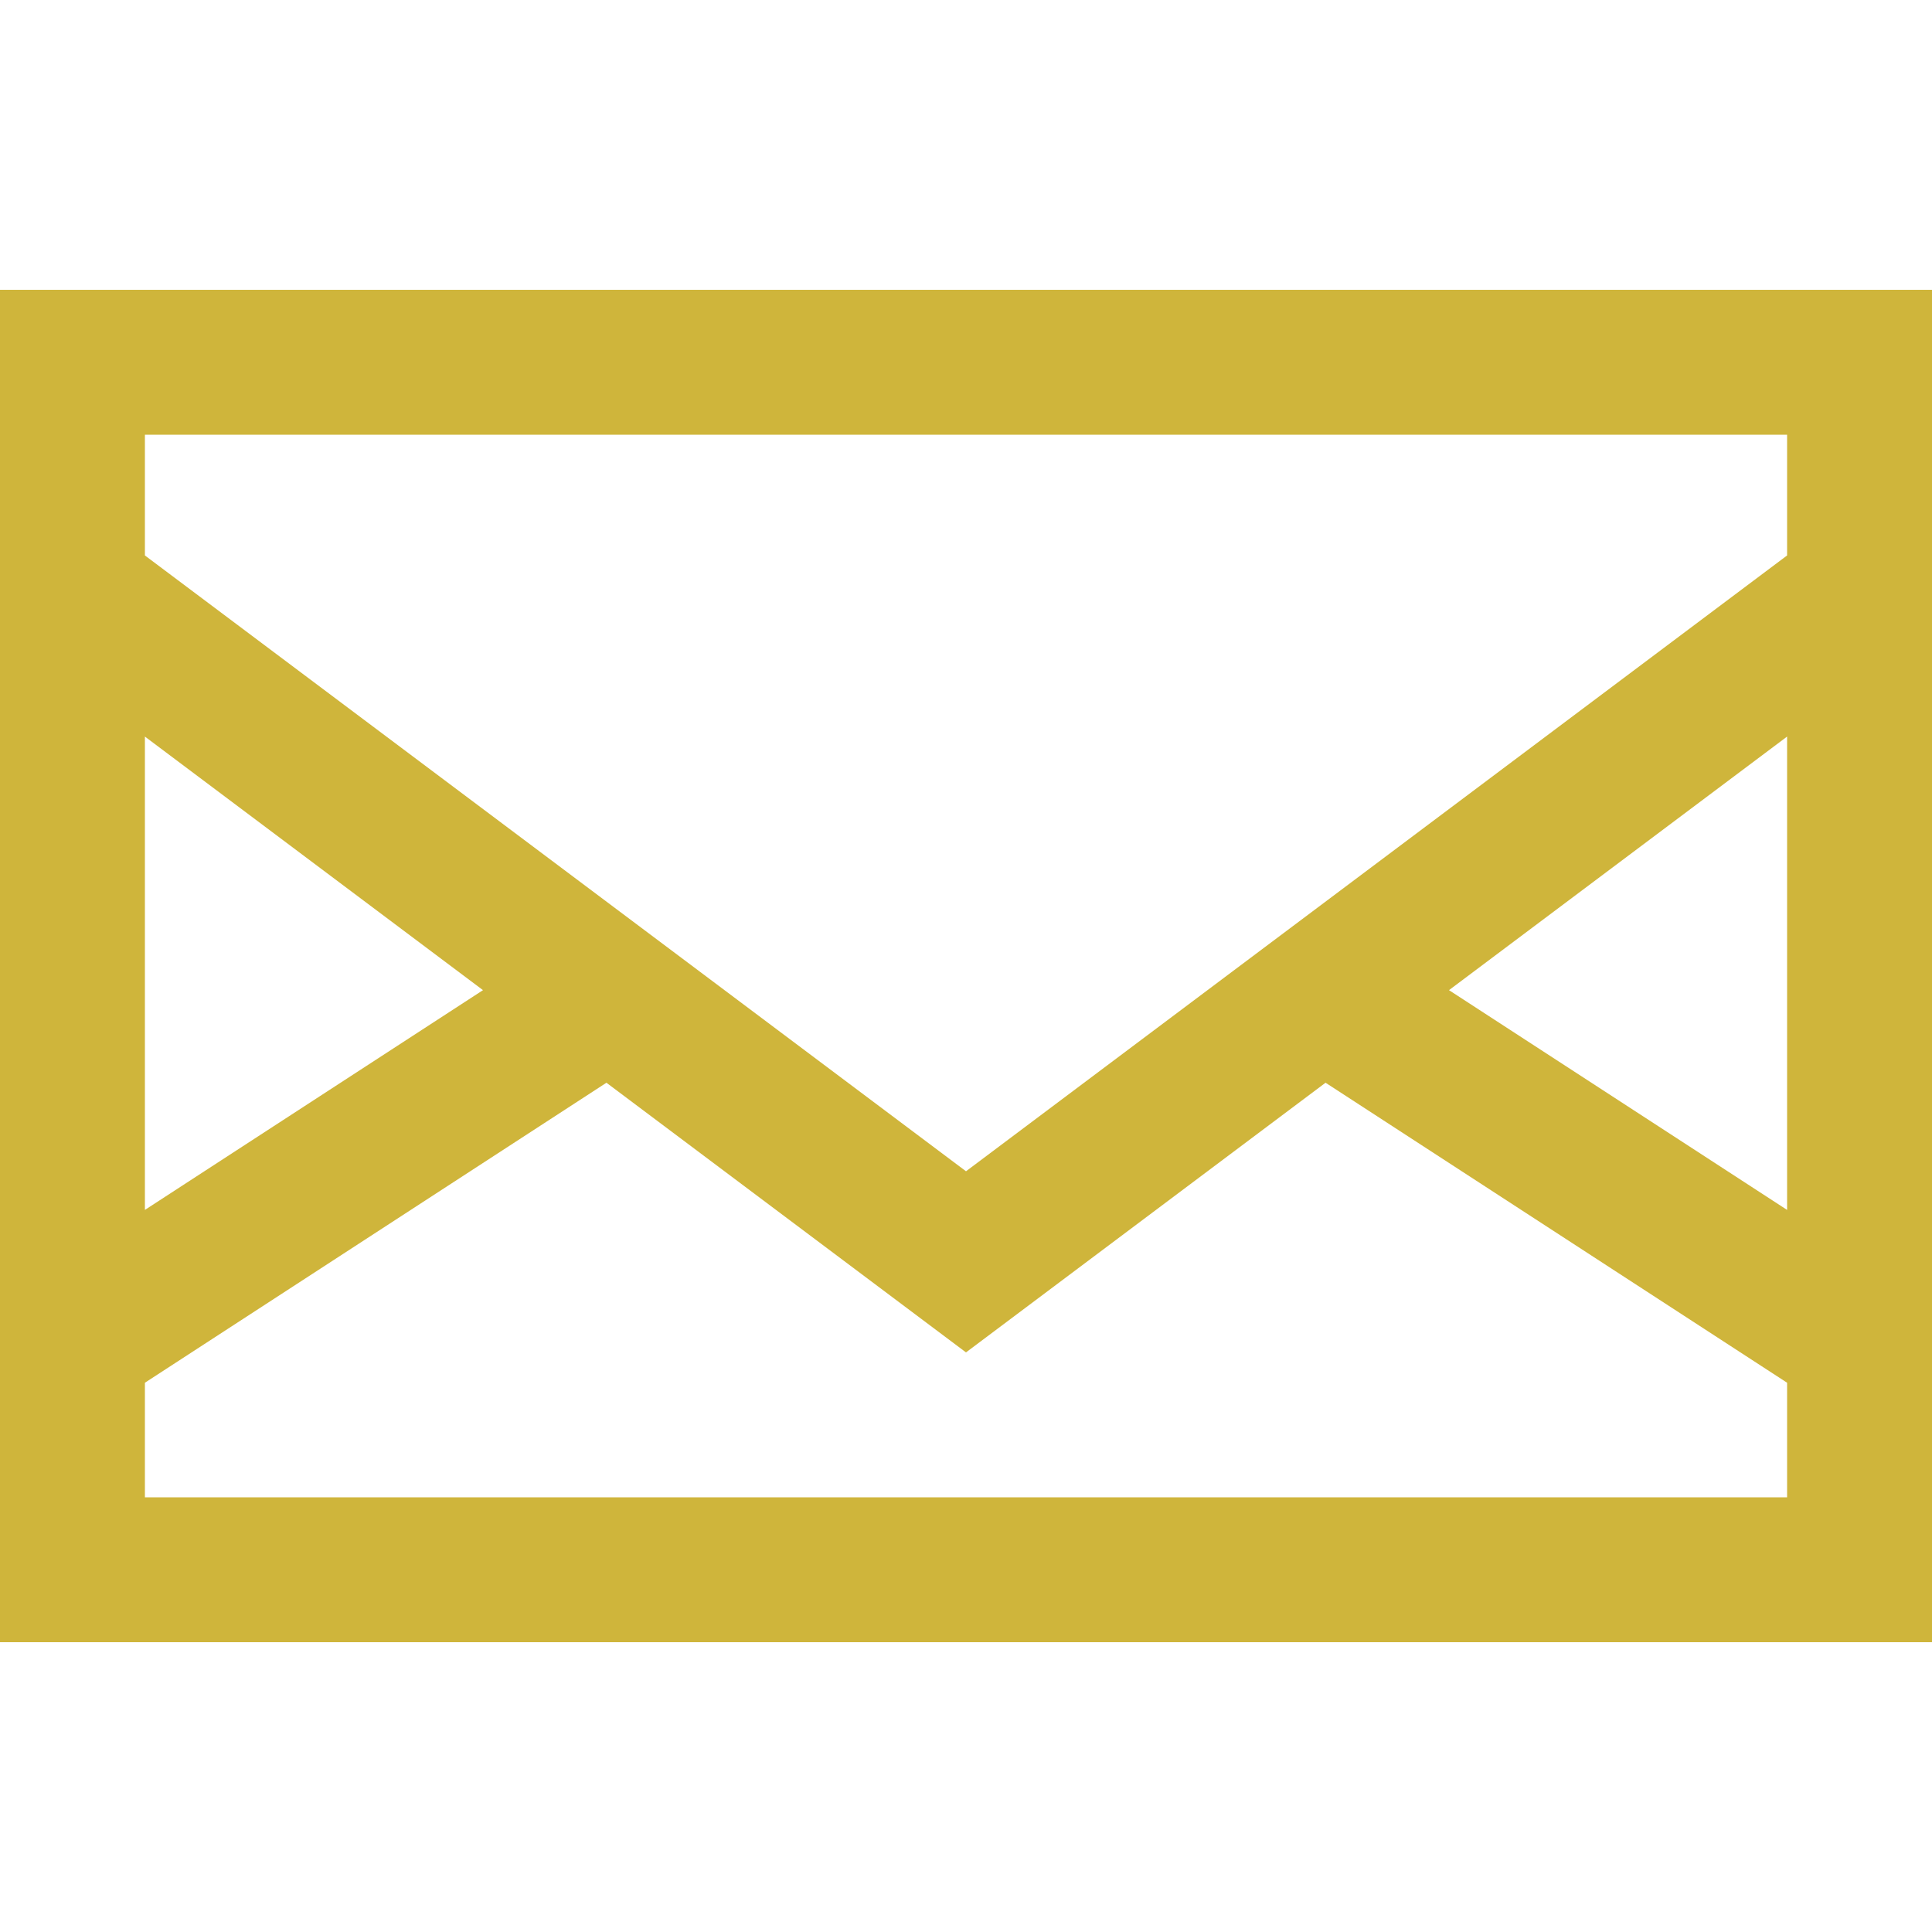
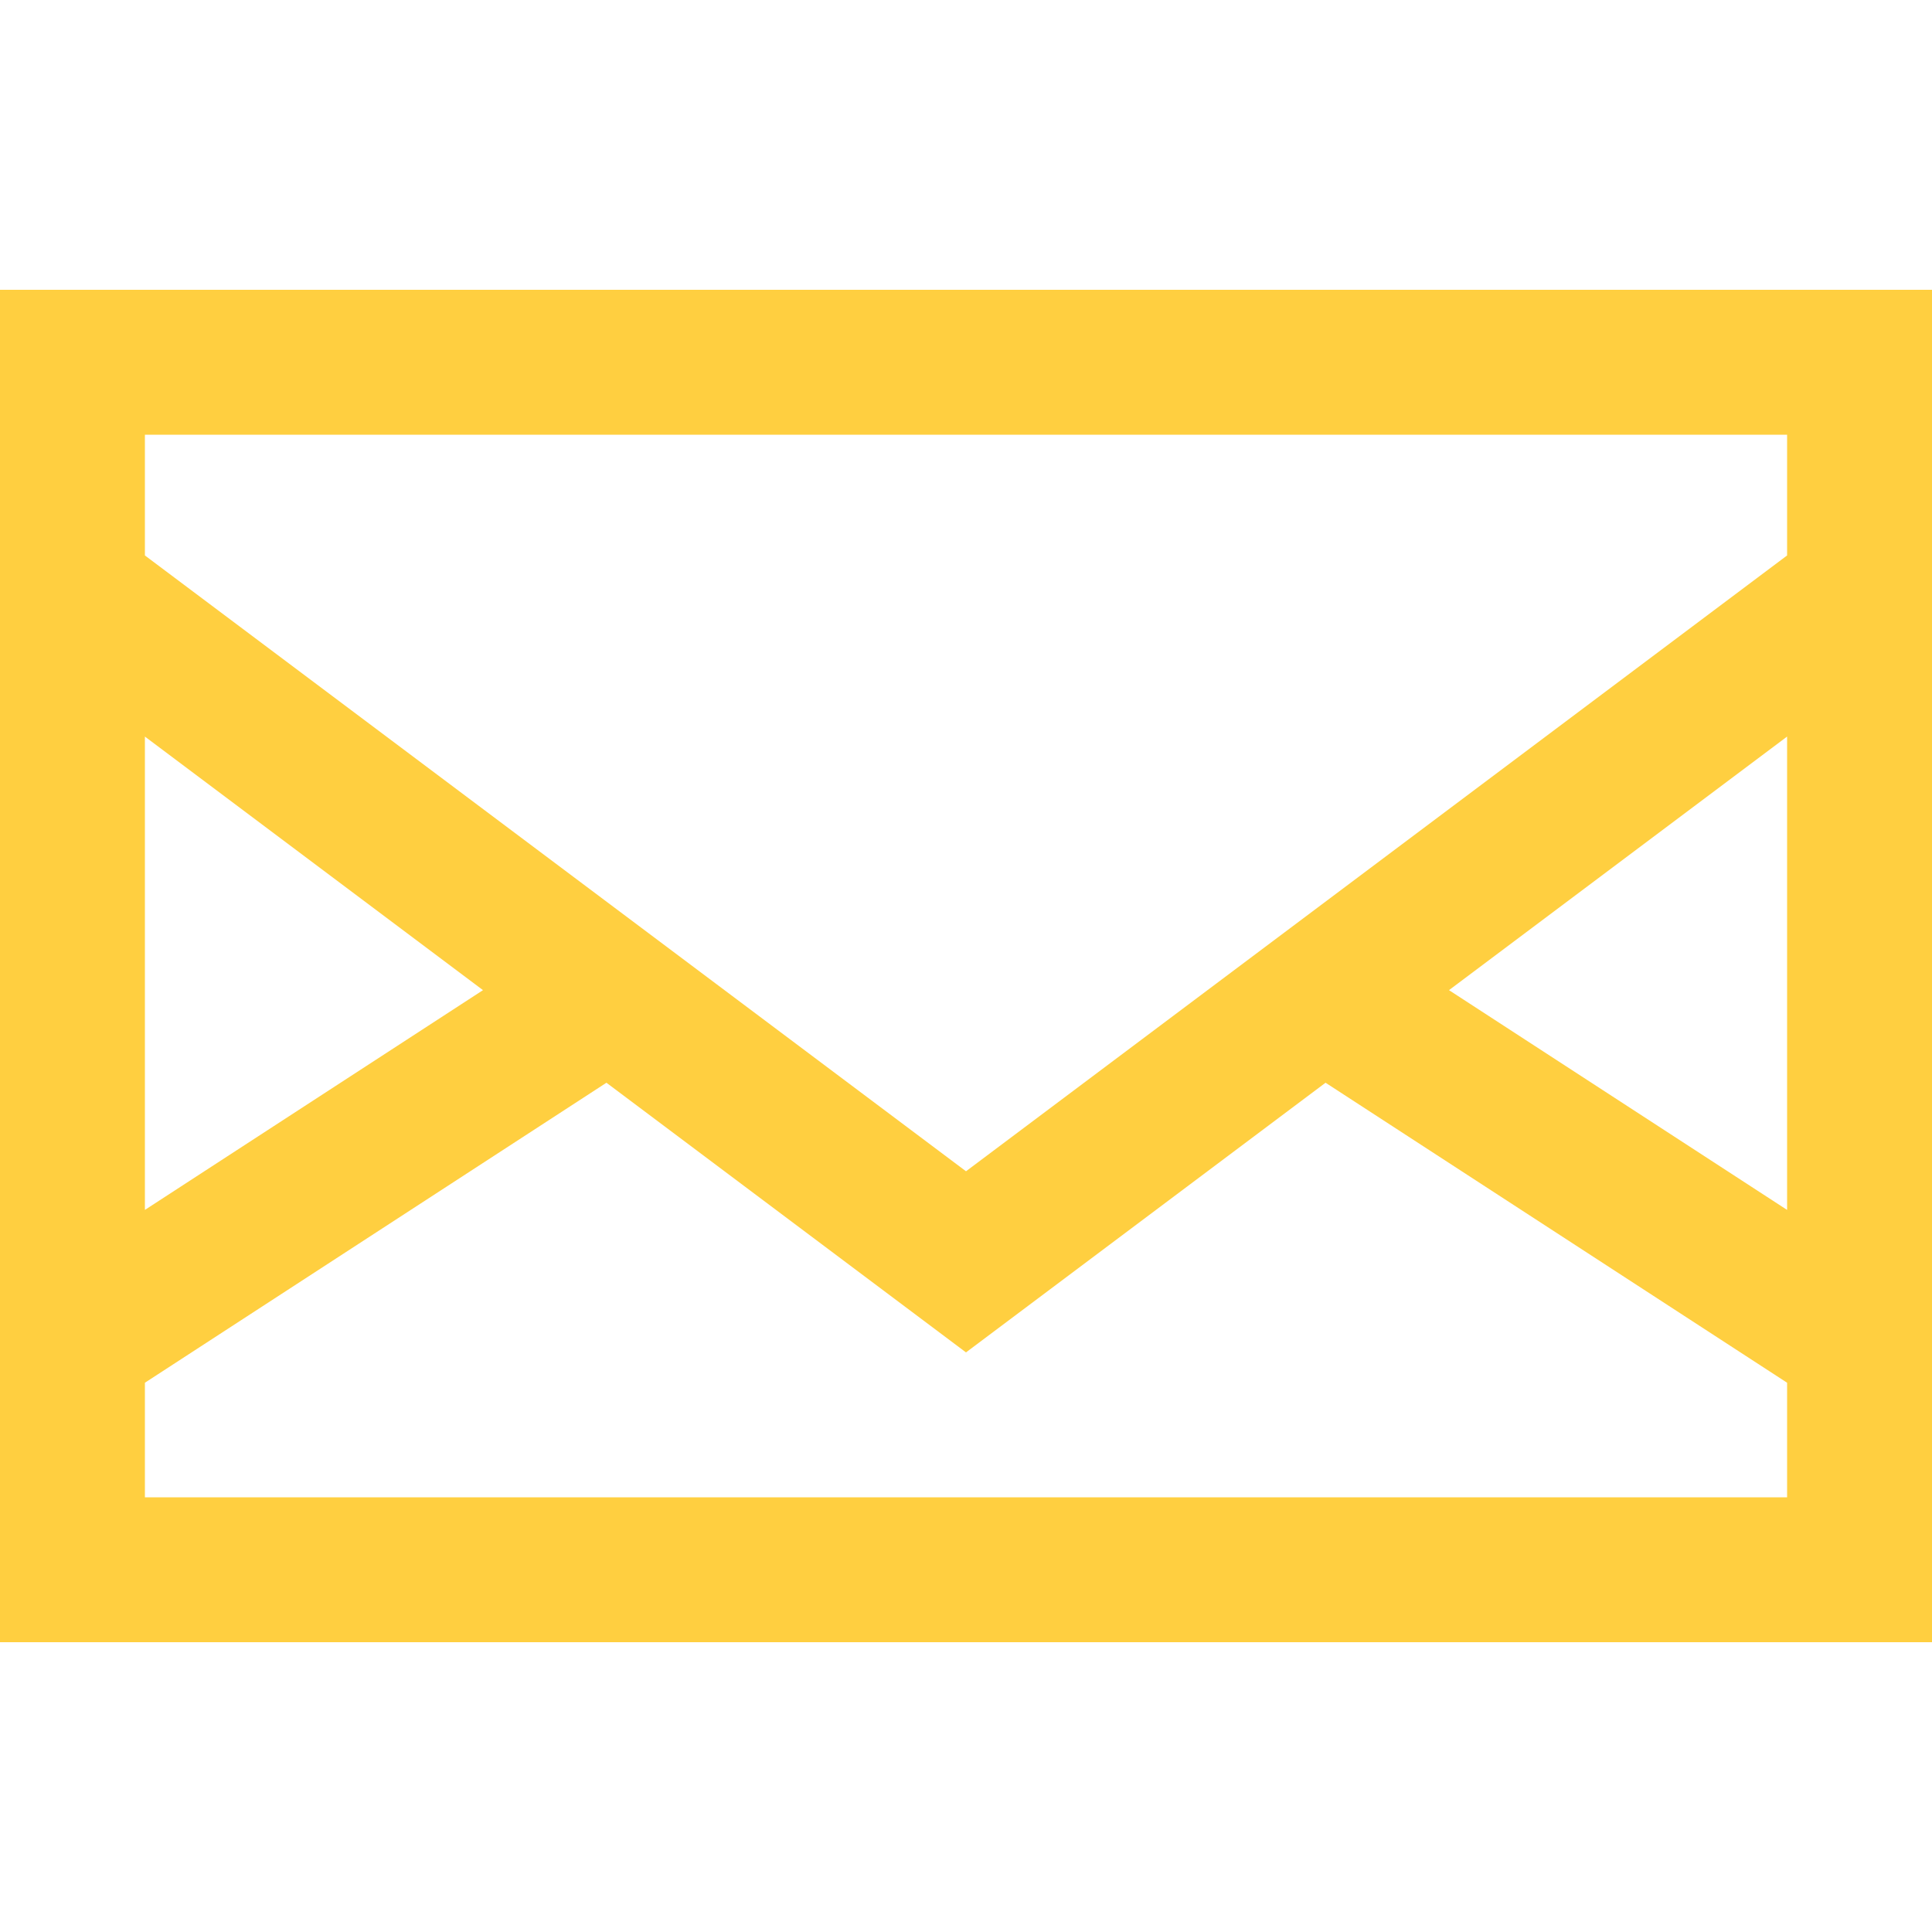
- <svg xmlns="http://www.w3.org/2000/svg" version="1.1" id="Layer_1" fill="#CFB53B" x="0px" y="0px" viewBox="0 0 512 512" style="enable-background:new 0 0 512 512;" xml:space="preserve">
+ <svg xmlns="http://www.w3.org/2000/svg" version="1.1" id="Layer_1" fill="#FFCF40" x="0px" y="0px" viewBox="0 0 512 512" style="enable-background:new 0 0 512 512;" xml:space="preserve">
  <g>
    <g>
      <path d="M0,76.8v358.4h512V76.8H0z M38.4,195.2l89.6,67.2l-89.6,58.24V195.2z M473.6,396.8H38.4v-30.362l122.314-79.503L256,358.4 l95.286-71.465L473.6,366.438V396.8z M473.6,320.64L384,262.4l89.6-67.2V320.64z M473.6,147.2L256,310.4L38.4,147.2v-32h435.2 V147.2z" />
    </g>
  </g>
</svg>
